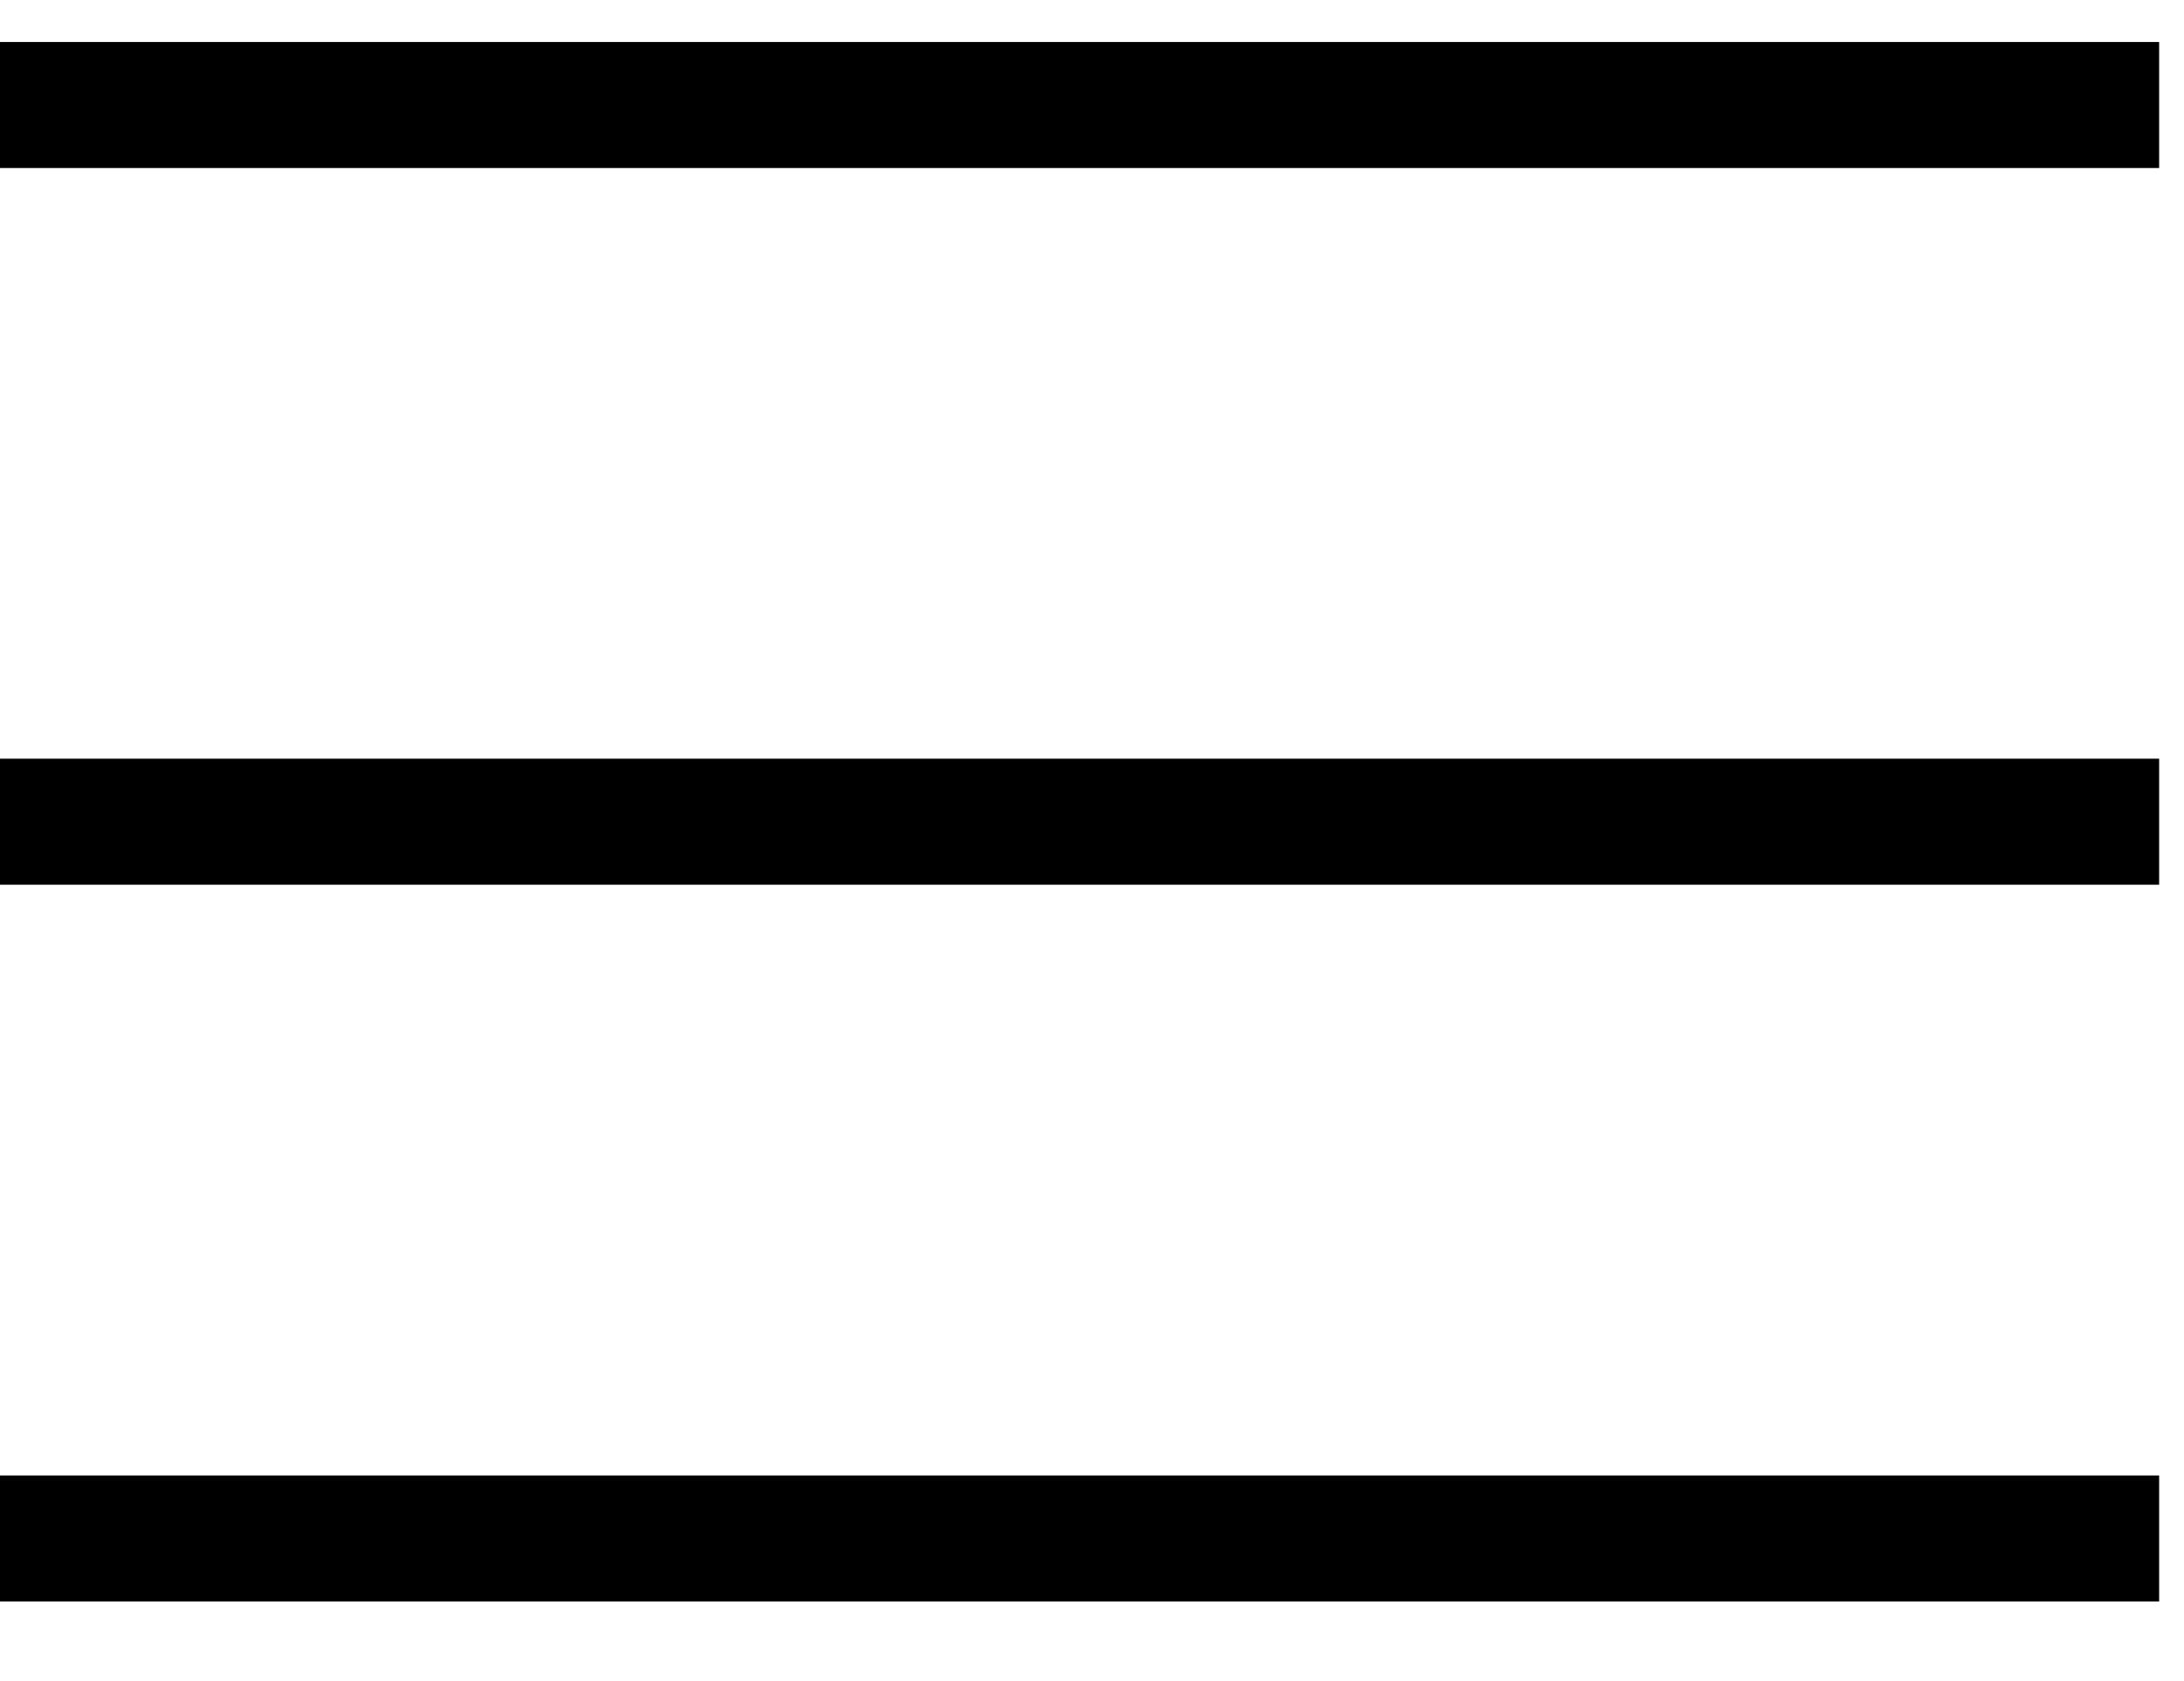
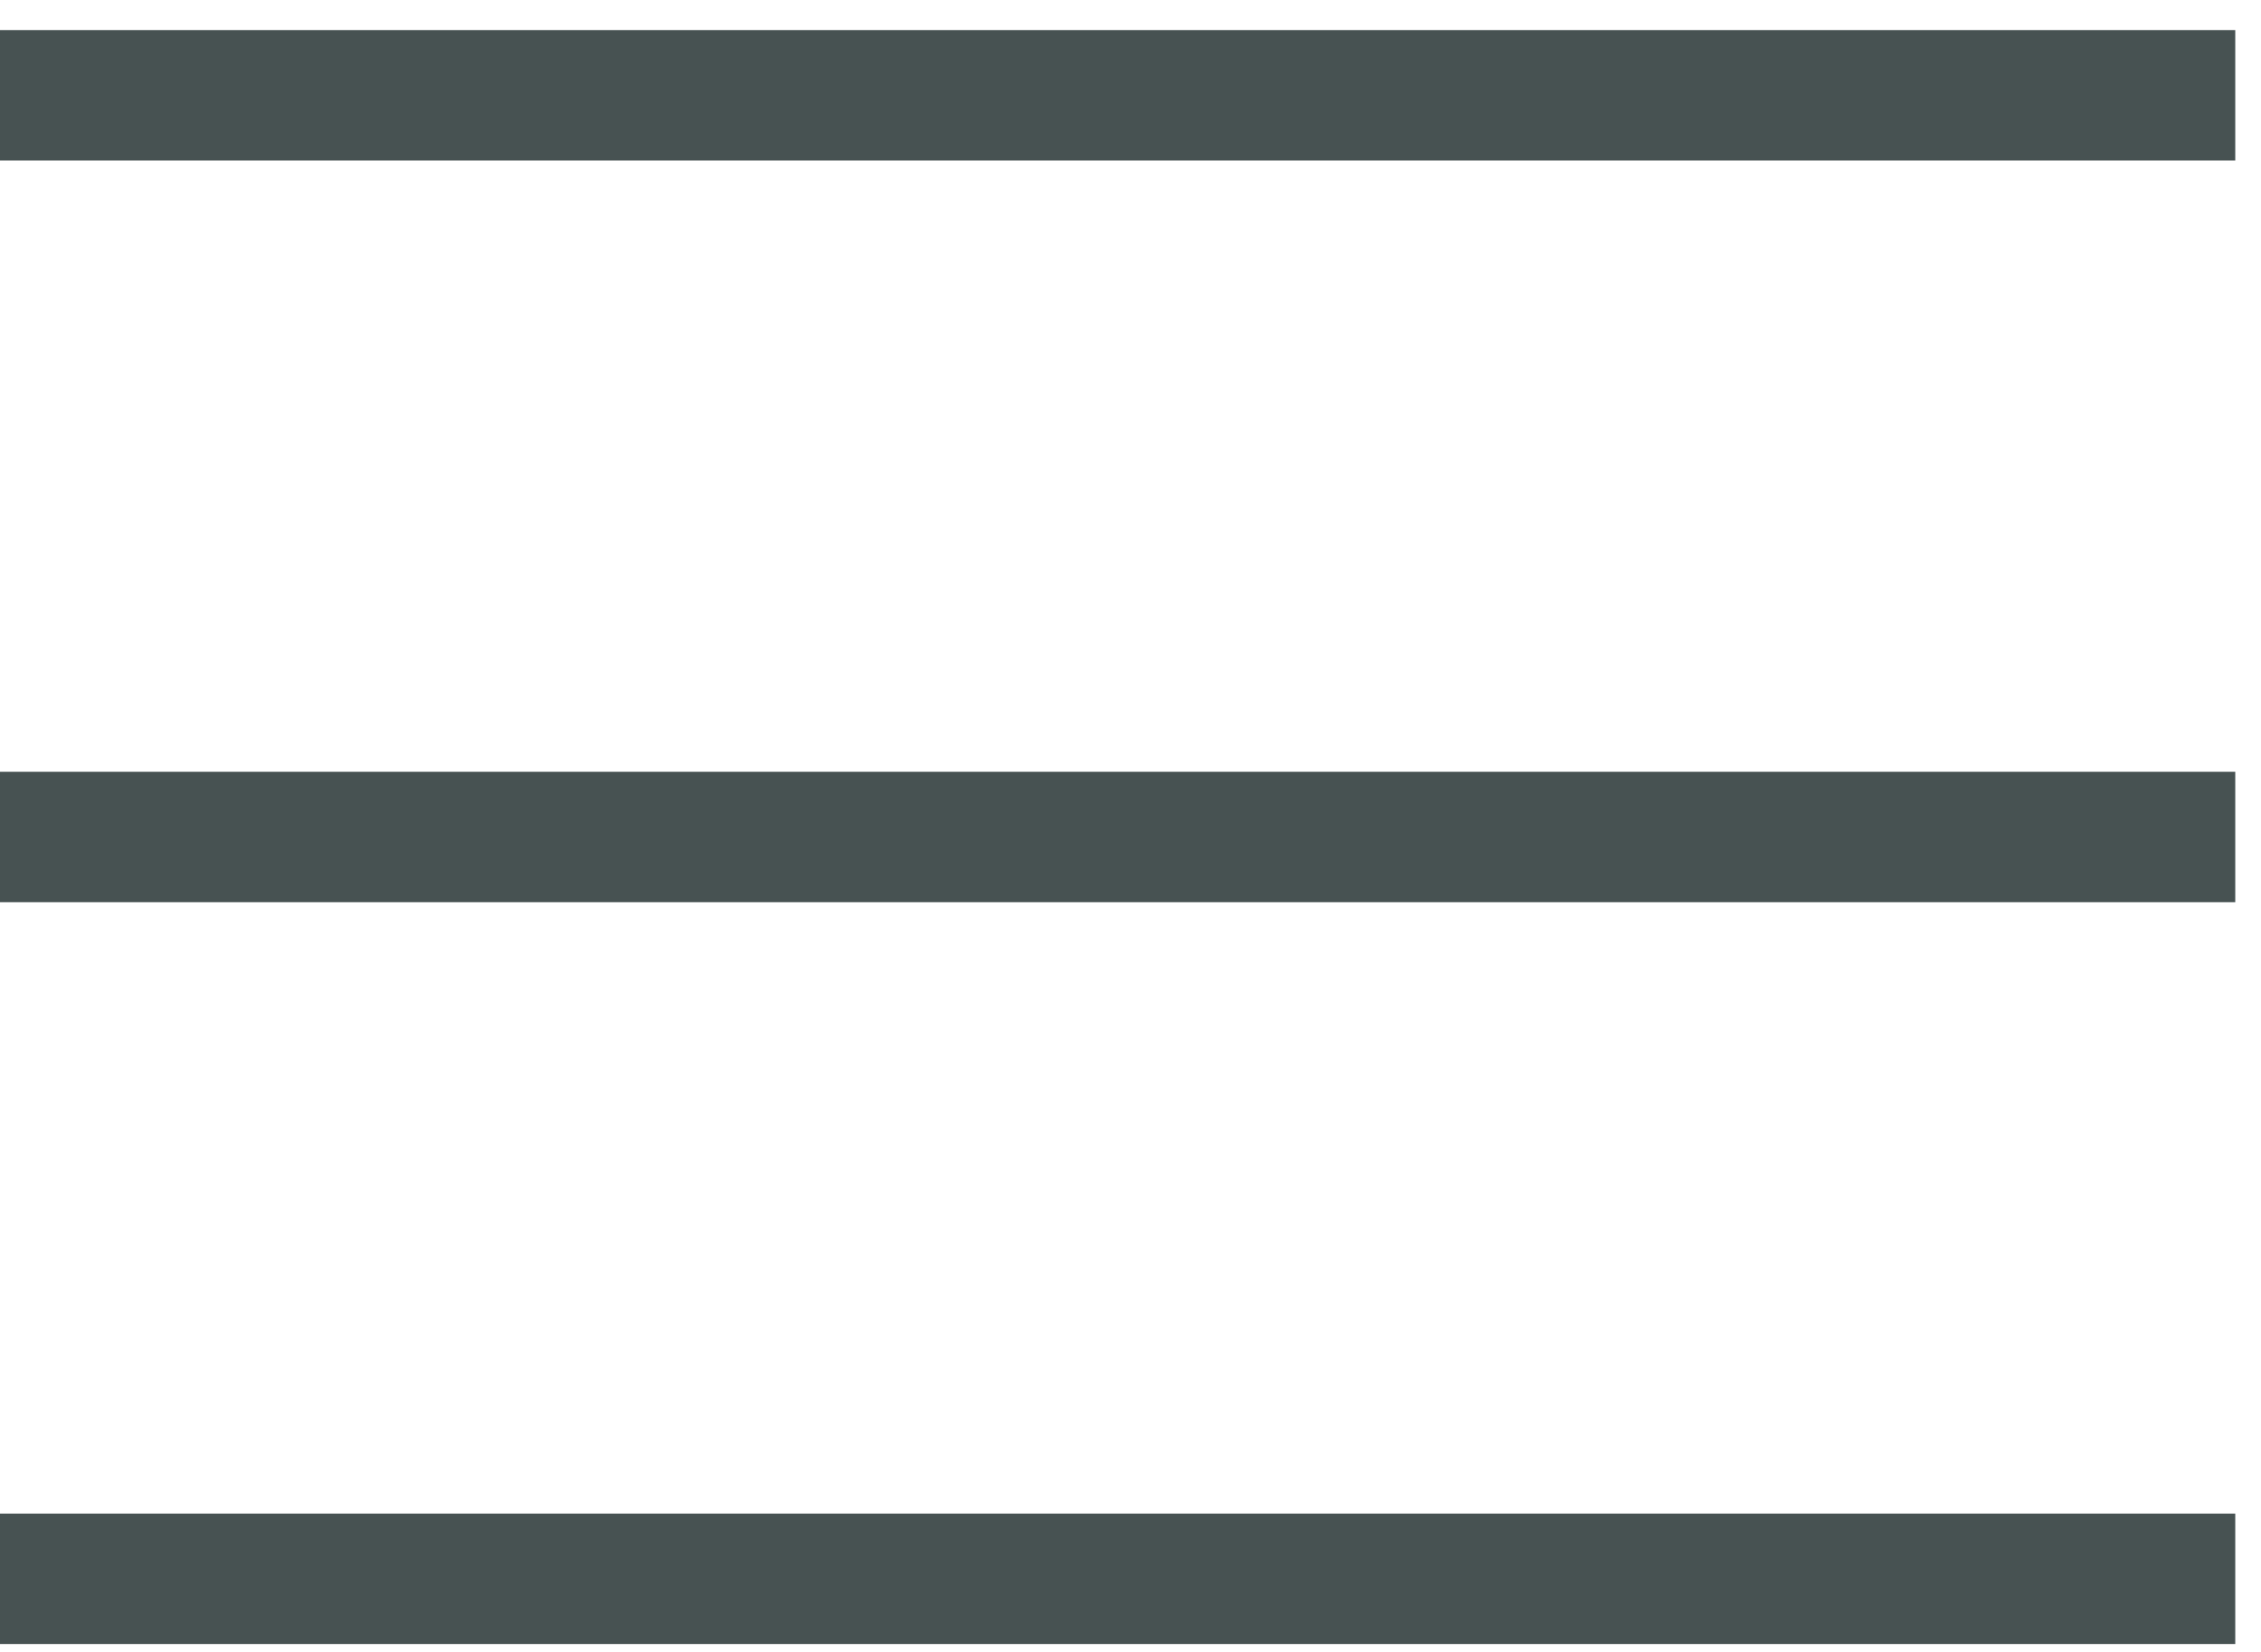
- <svg xmlns="http://www.w3.org/2000/svg" width="26" height="20" viewBox="0 0 26 20" fill="none">
-   <line y1="1.25" x2="25.704" y2="1.25" stroke="black" stroke-width="1.5" />
-   <line y1="9.781" x2="25.704" y2="9.781" stroke="black" stroke-width="1.5" />
-   <line y1="18.313" x2="25.704" y2="18.313" stroke="black" stroke-width="1.5" />
+ <svg xmlns="http://www.w3.org/2000/svg" width="26" height="19" viewBox="0 0 26 19" fill="none">
+   <line y1="1.096" x2="25.704" y2="1.096" stroke="#475252" stroke-width="1.5" />
+   <line y1="9.627" x2="25.704" y2="9.627" stroke="#475252" stroke-width="1.5" />
+   <line y1="18.159" x2="25.704" y2="18.159" stroke="#475252" stroke-width="1.5" />
</svg>
